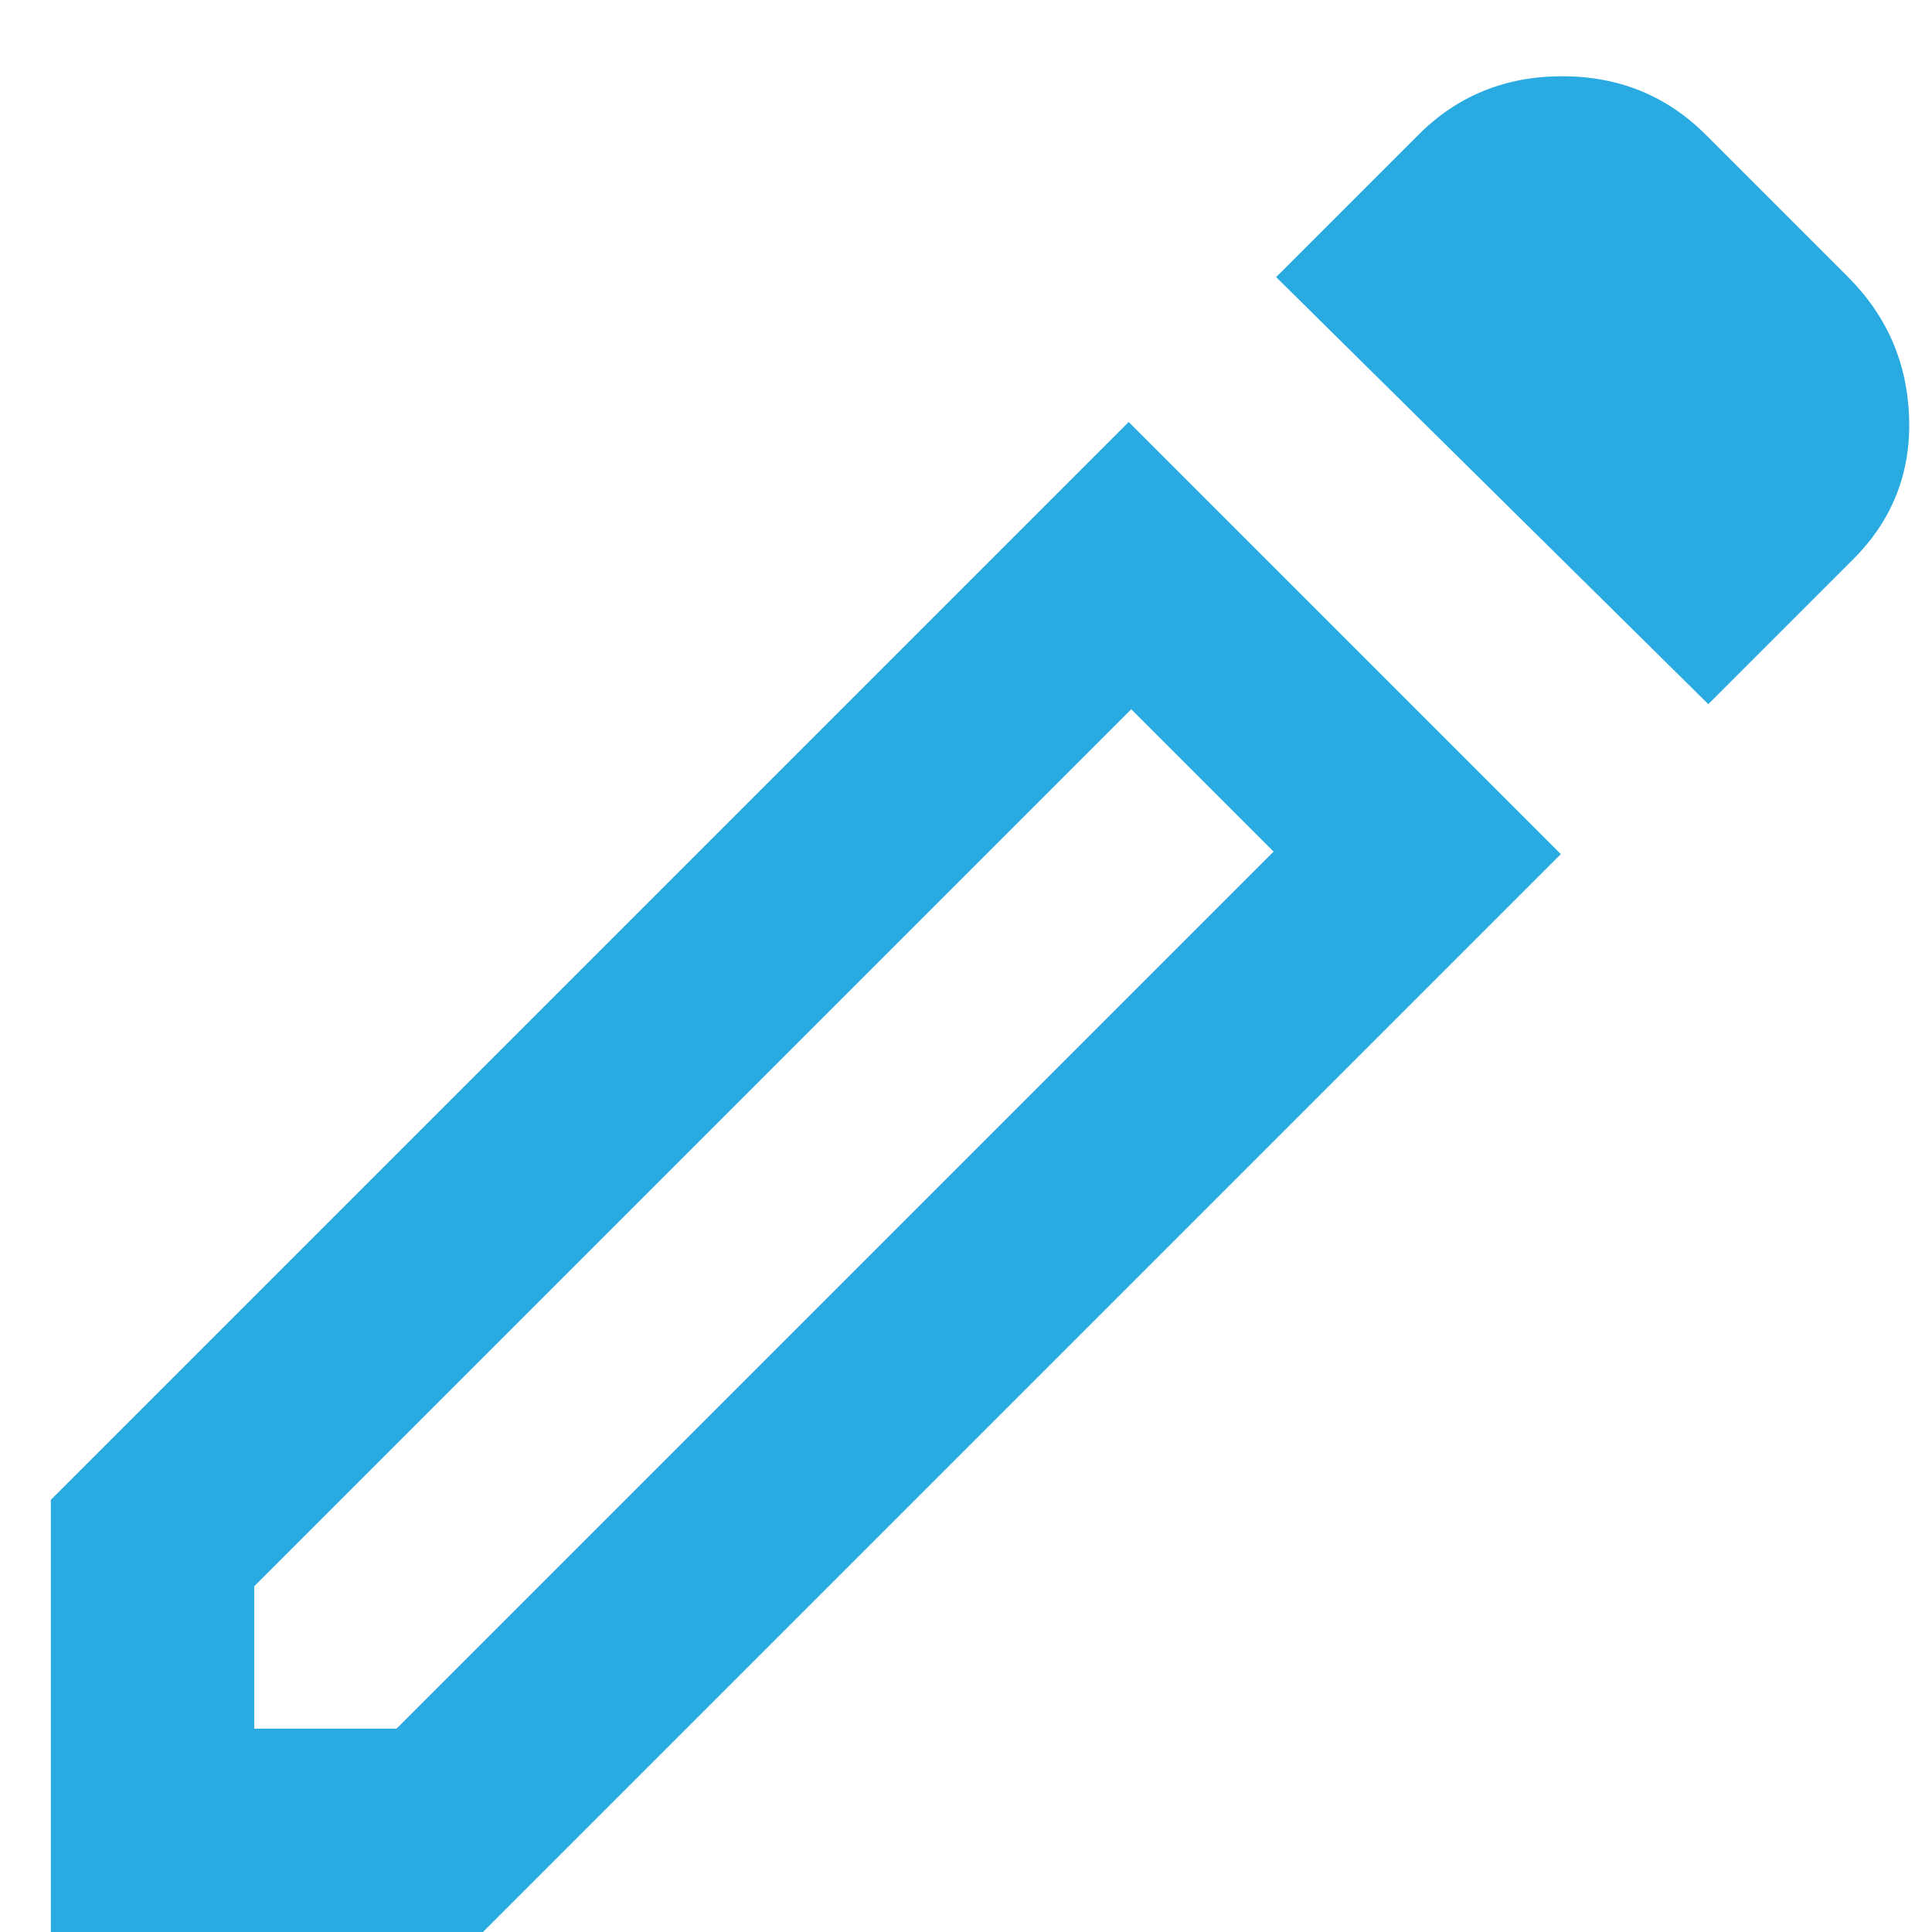
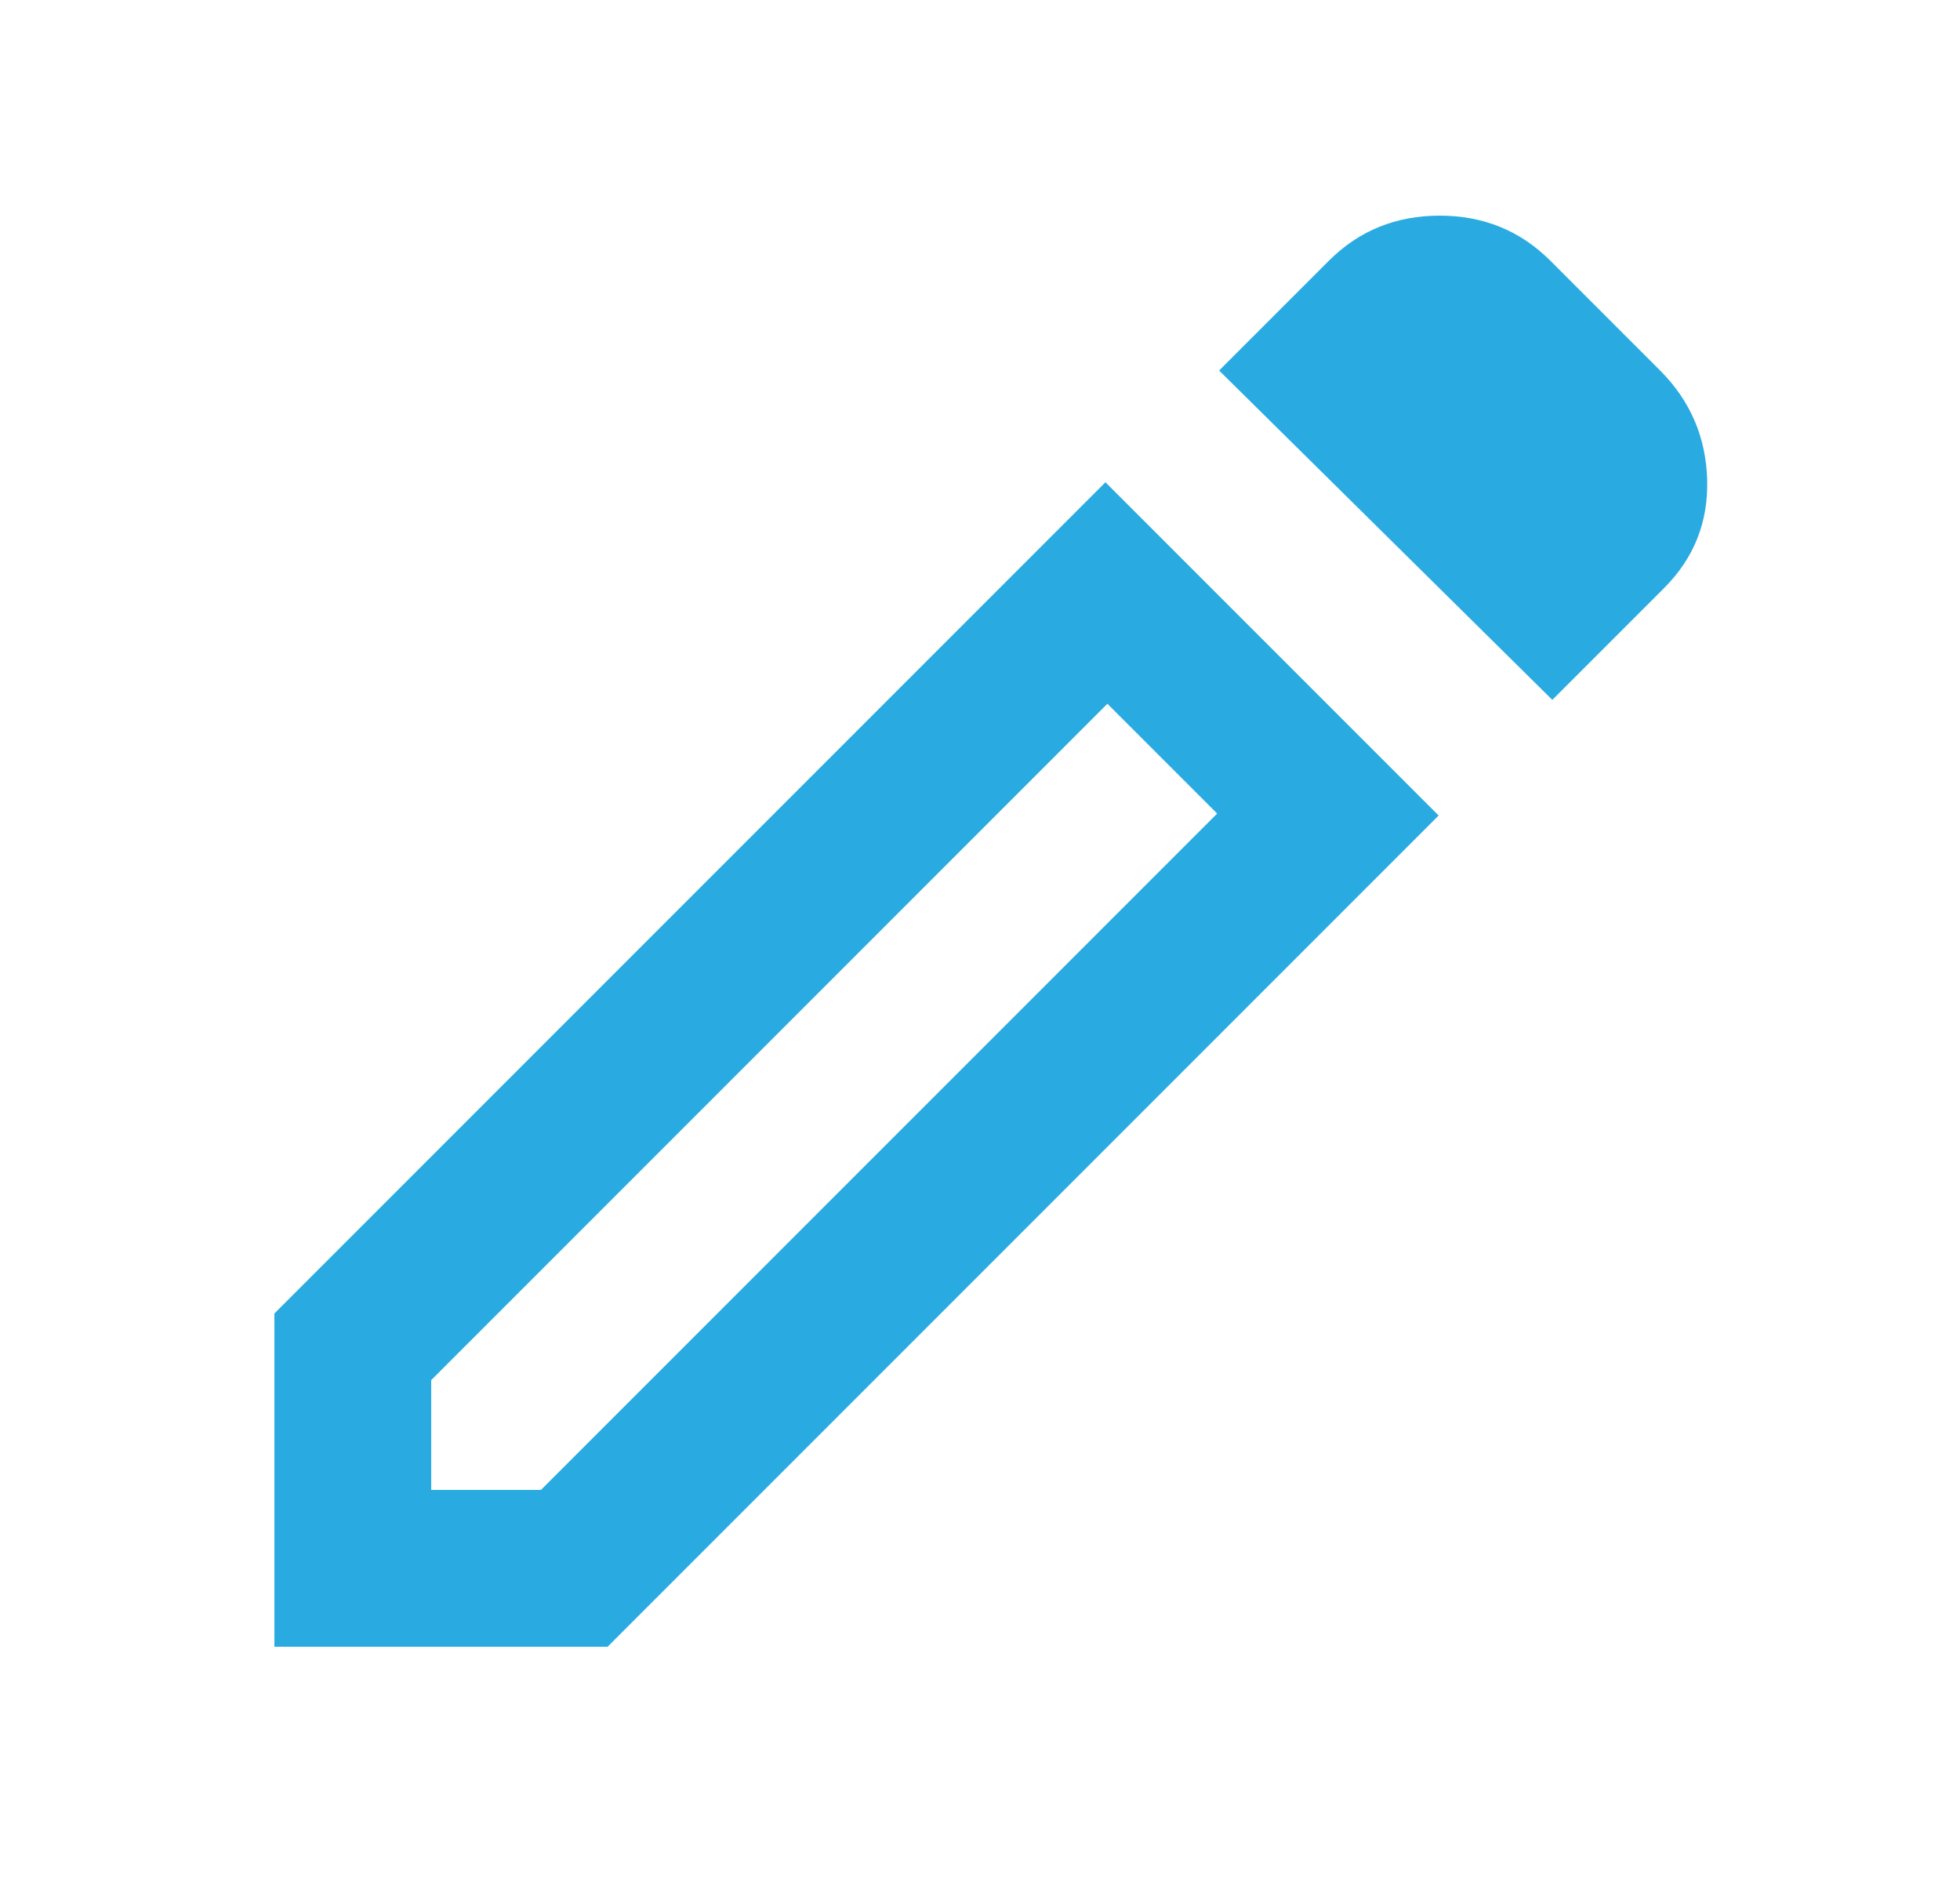
- <svg xmlns="http://www.w3.org/2000/svg" width="19" height="19" viewBox="0 0 19 19" fill="none">
-   <path d="M2.5 17H3.9L12.525 8.375L11.125 6.975L2.5 15.6V17ZM16.8 6.925L12.55 2.725L13.95 1.325C14.333 0.942 14.804 0.75 15.363 0.75C15.921 0.75 16.392 0.942 16.775 1.325L18.175 2.725C18.558 3.108 18.758 3.571 18.775 4.112C18.792 4.654 18.608 5.117 18.225 5.5L16.8 6.925ZM15.35 8.4L4.75 19H0.5V14.75L11.1 4.15L15.35 8.4Z" fill="#29ABE2" />
+ <svg xmlns="http://www.w3.org/2000/svg" width="25" height="24" viewBox="0 0 25 24" fill="none">
+   <mask id="mask0_69718_4855" style="mask-type:alpha" maskUnits="userSpaceOnUse" x="0" y="0" width="25" height="24">
+     <rect x="0.5" width="24" height="24" fill="#D9D9D9" />
+   </mask>
+   <g mask="url(#mask0_69718_4855)">
+     <path d="M5.5 19H6.9L15.525 10.375L14.125 8.975L5.5 17.6V19ZM19.8 8.925L15.55 4.725L16.95 3.325C17.333 2.942 17.804 2.75 18.363 2.75C18.921 2.75 19.392 2.942 19.775 3.325L21.175 4.725C21.558 5.108 21.758 5.571 21.775 6.112C21.792 6.654 21.608 7.117 21.225 7.5L19.8 8.925ZM18.35 10.4L7.75 21H3.5V16.75L14.1 6.15L18.35 10.4Z" fill="#29ABE2" />
+   </g>
</svg>
